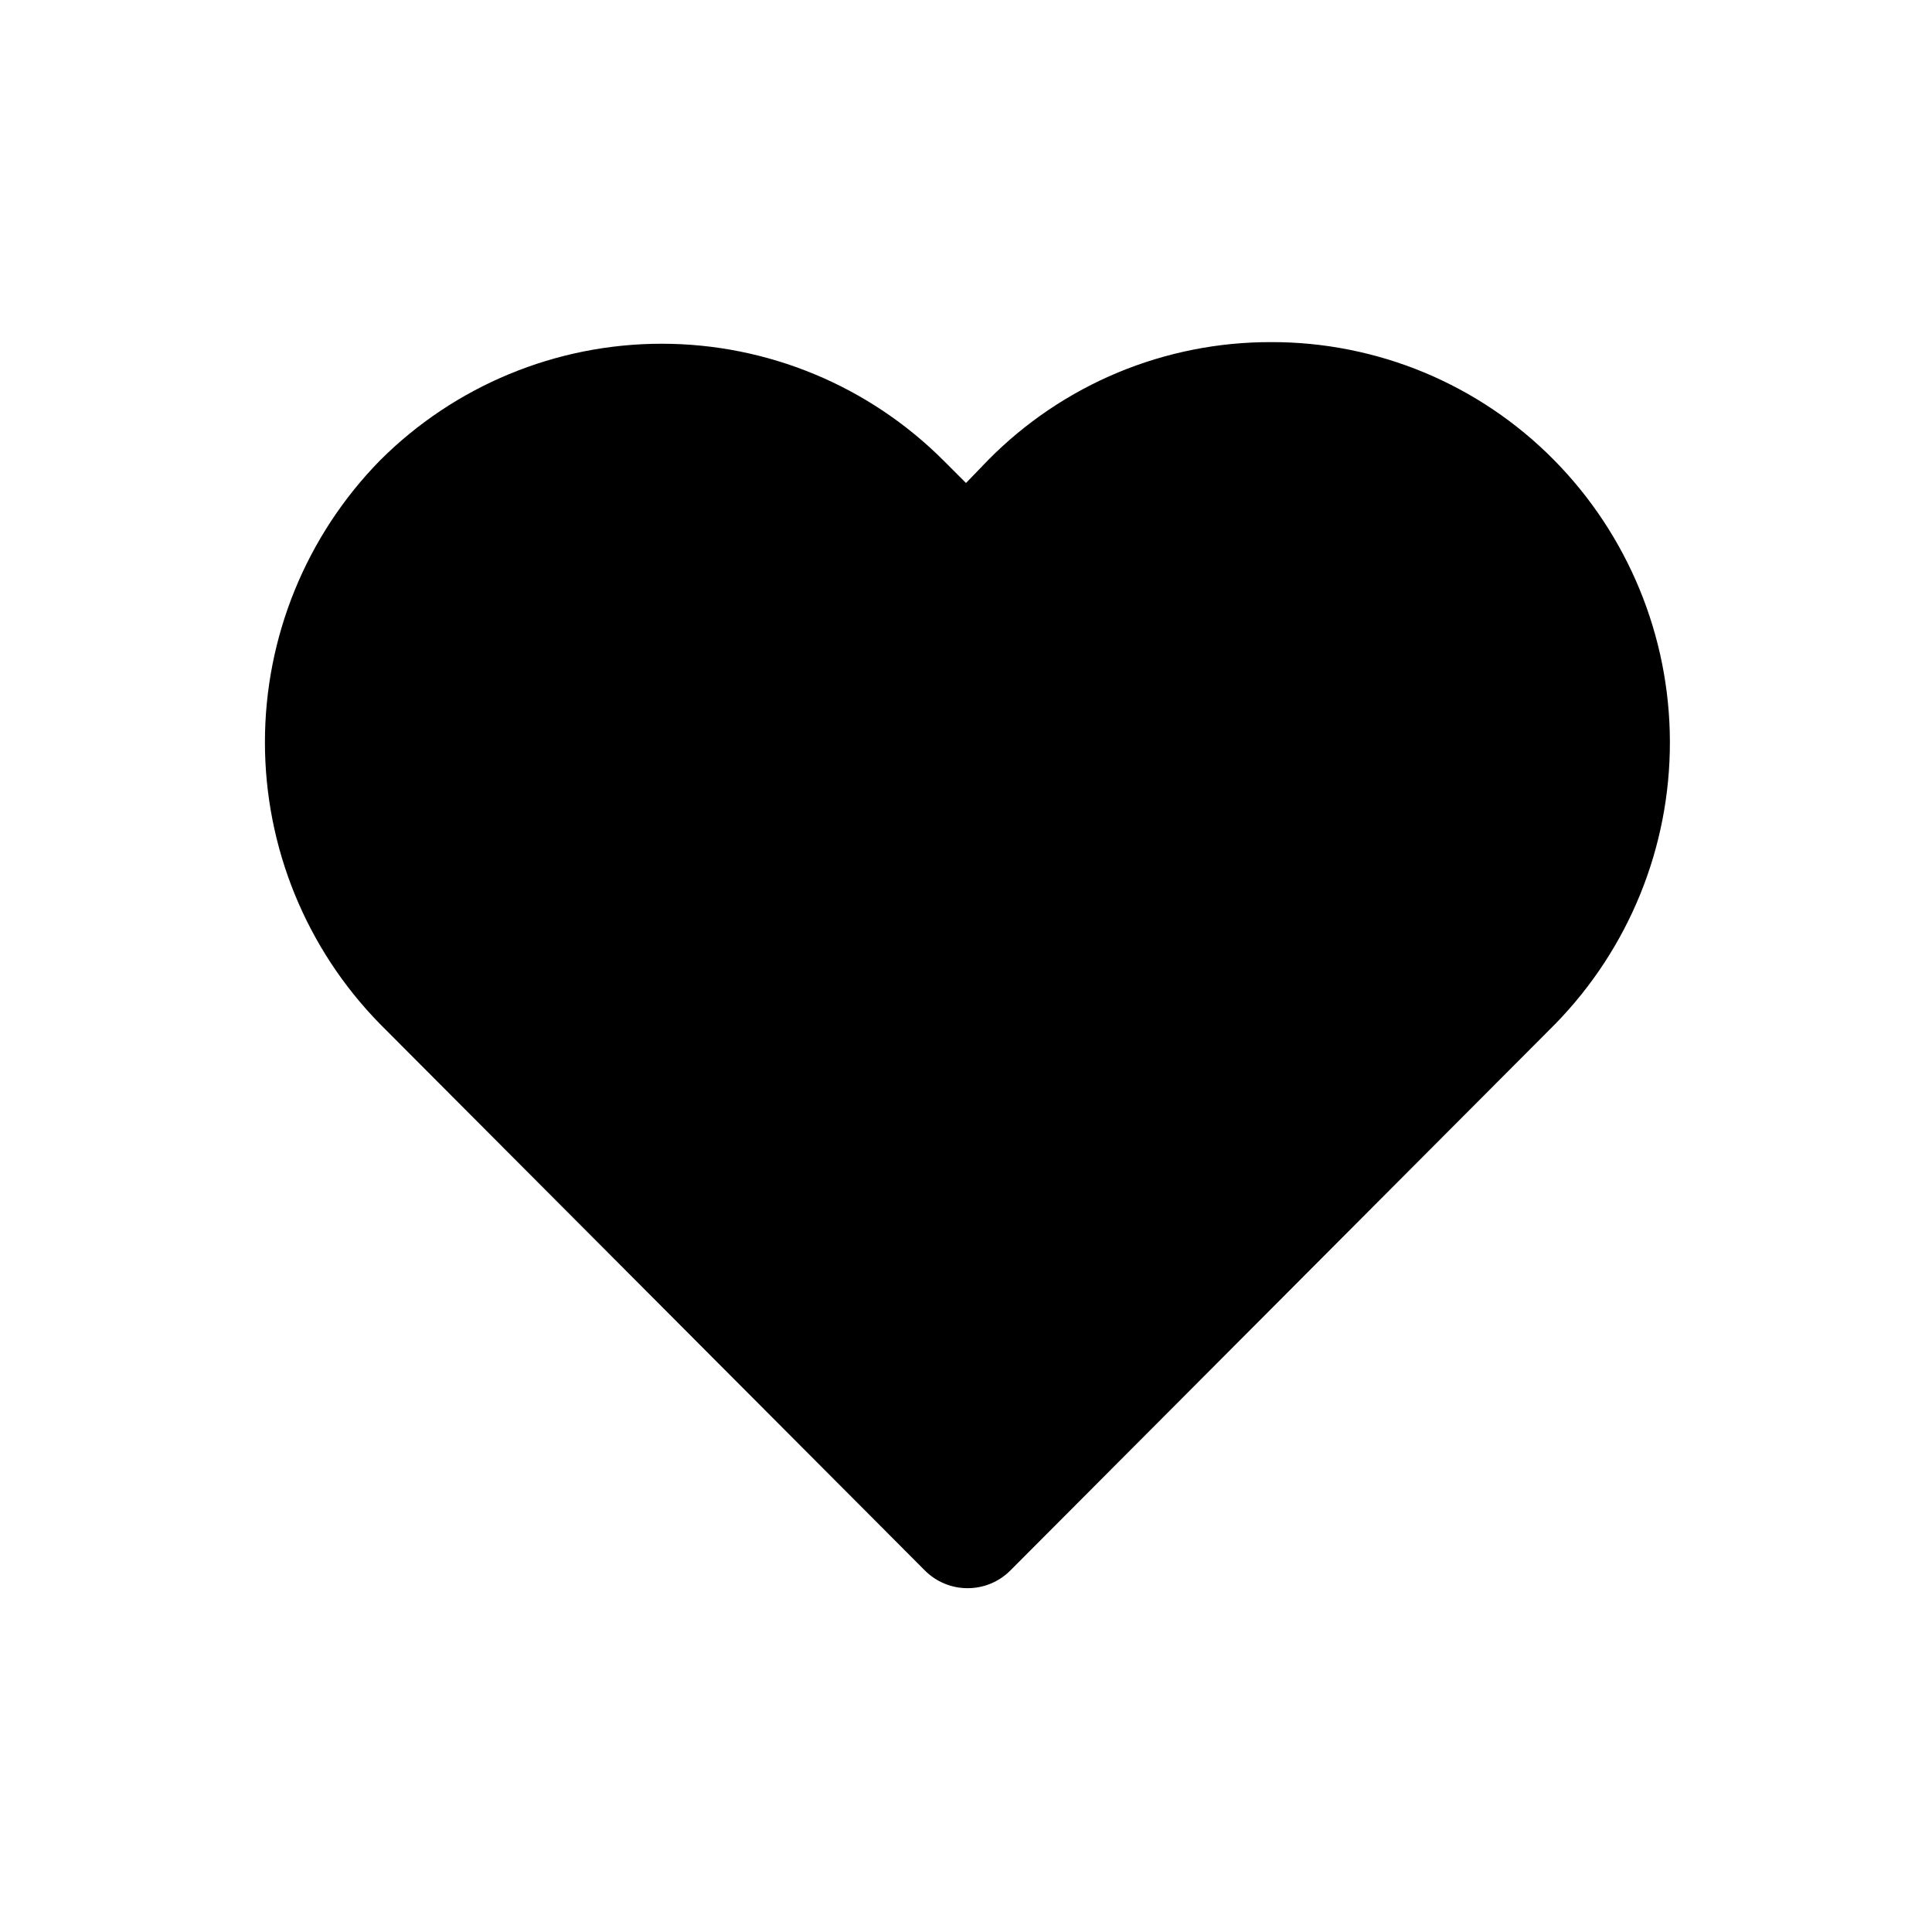
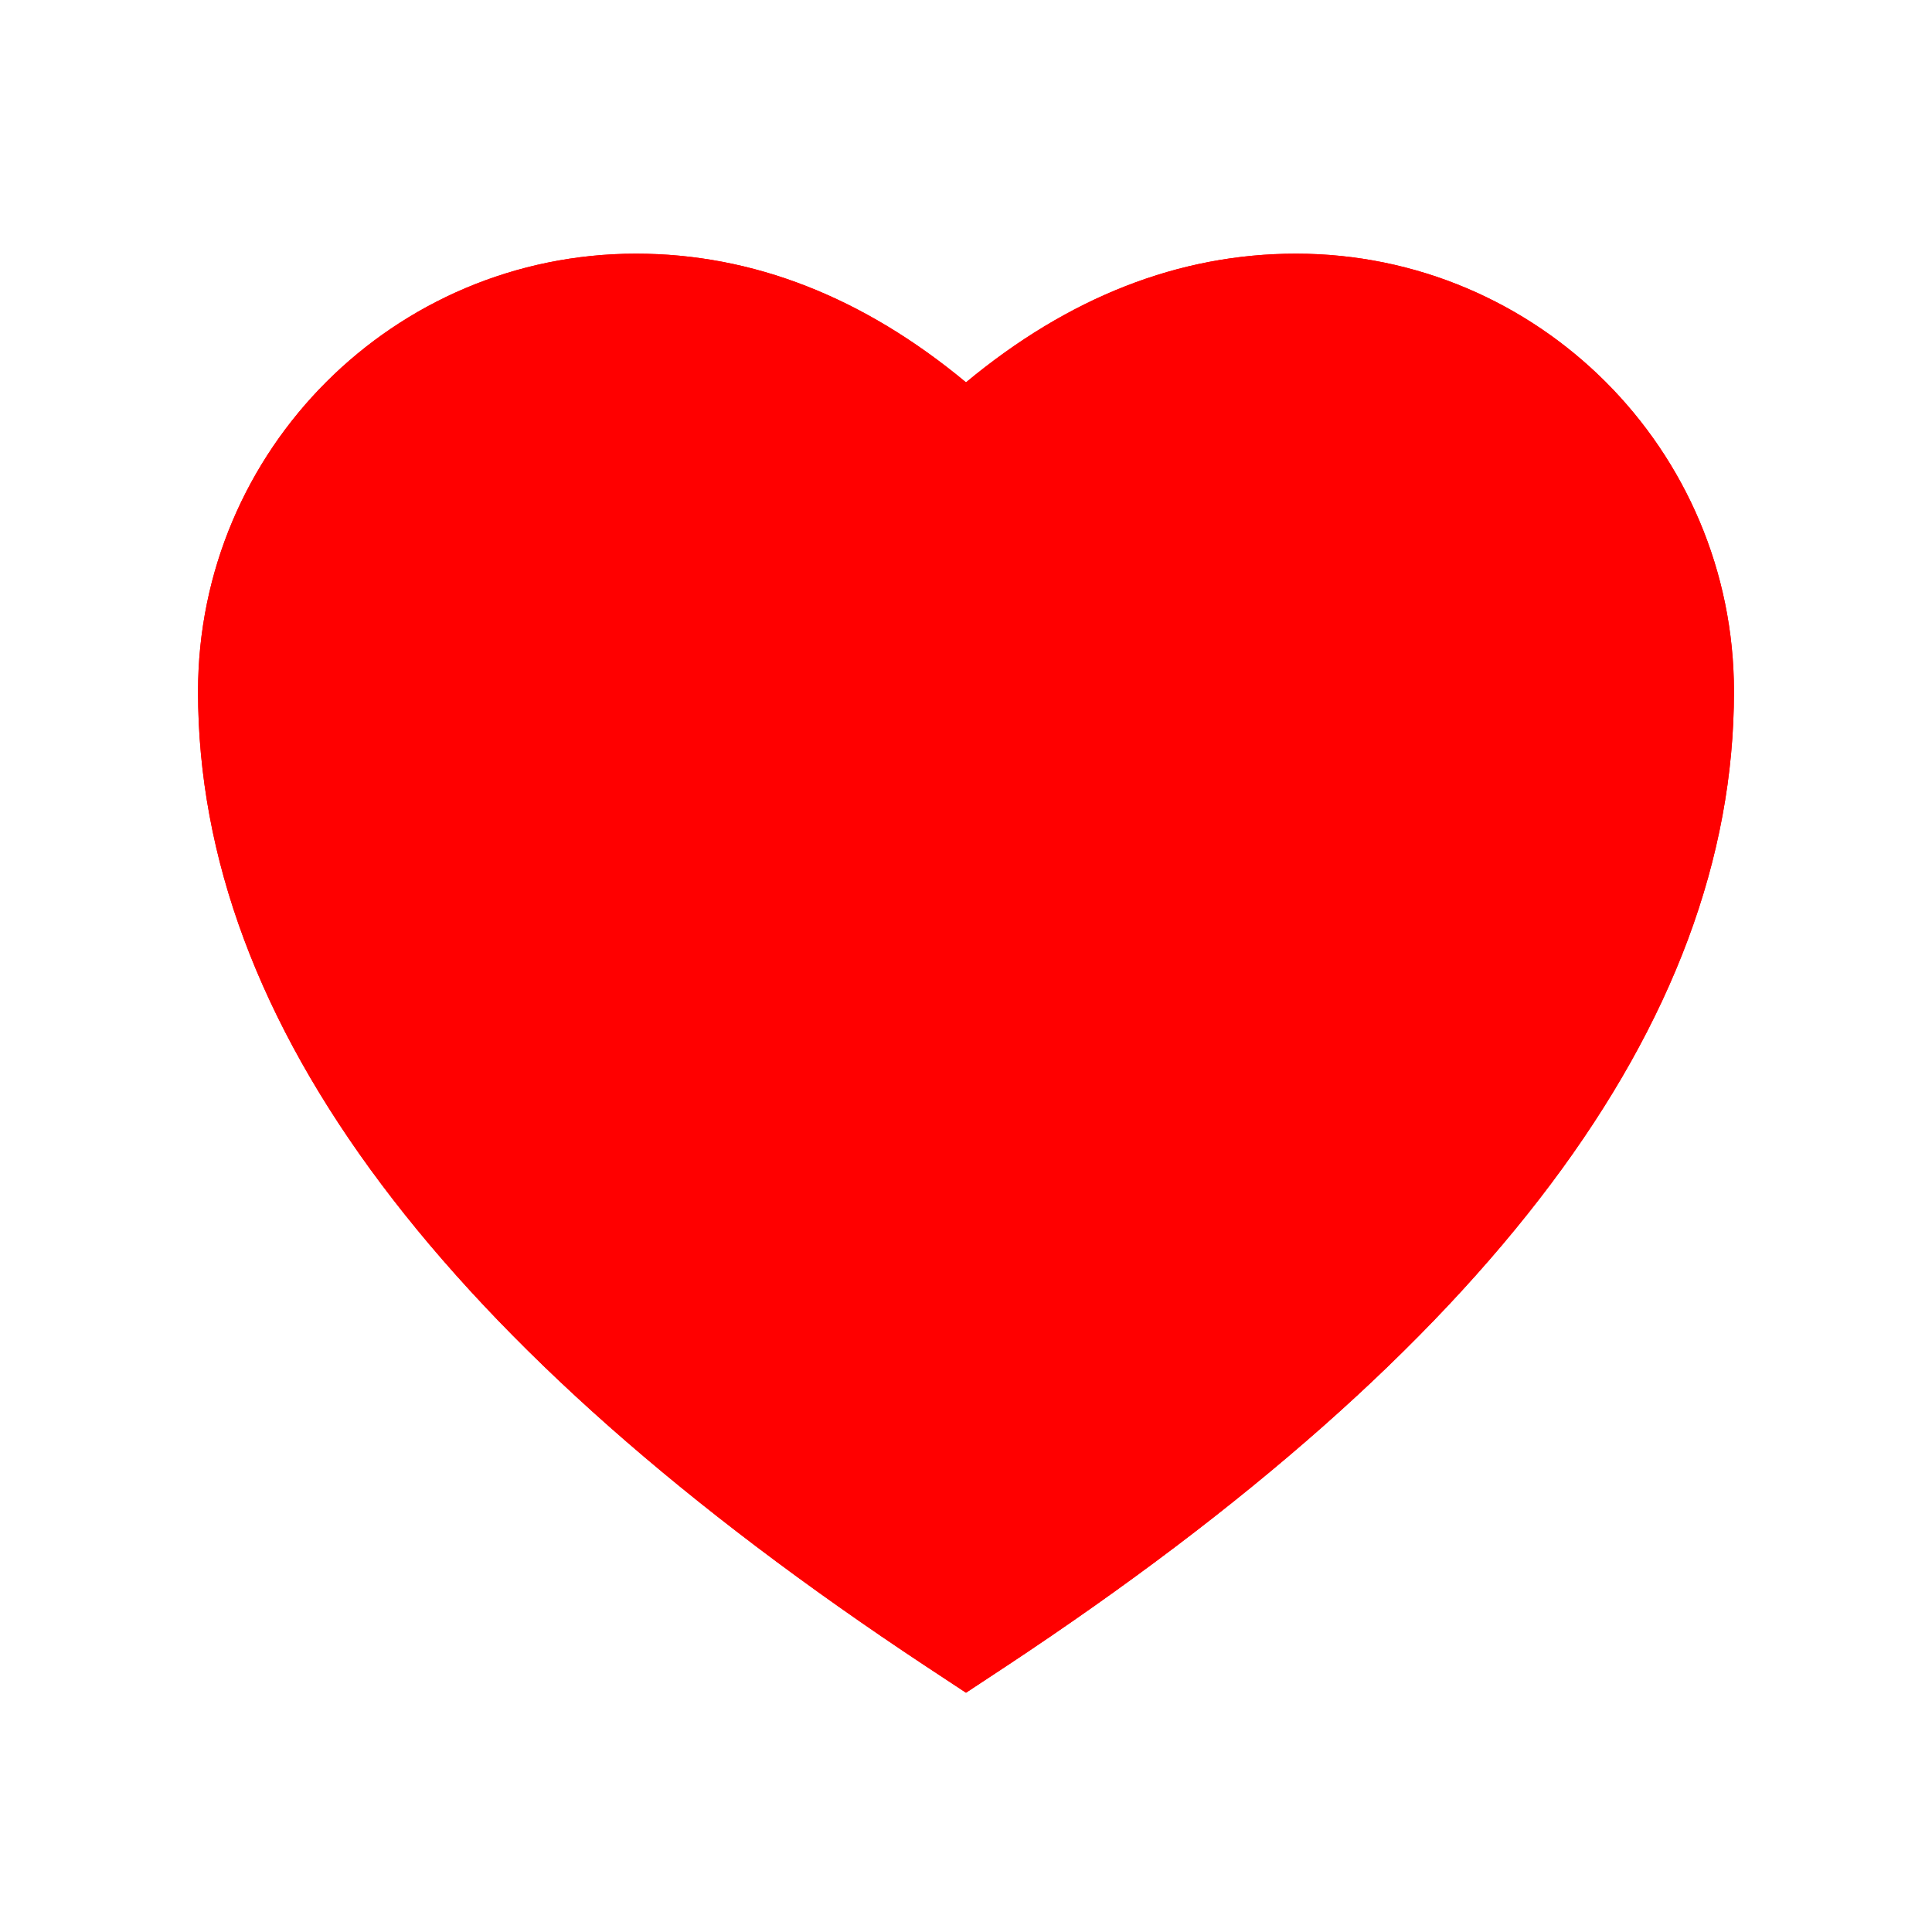
- <svg xmlns="http://www.w3.org/2000/svg" width="800px" height="800px" viewBox="0 0 24 24" fill="none">
-   <path d="M19.3 5.71C18.841 5.246 18.294 4.878 17.692 4.627C17.089 4.377 16.443 4.248 15.79 4.25C15.137 4.248 14.491 4.377 13.888 4.627C13.286 4.878 12.739 5.246 12.28 5.71L12 6L11.72 5.72C10.792 4.792 9.533 4.27 8.22 4.27C6.907 4.27 5.648 4.792 4.72 5.72C3.804 6.655 3.291 7.911 3.291 9.22C3.291 10.529 3.804 11.785 4.72 12.72L11.49 19.51C11.631 19.651 11.821 19.729 12.02 19.729C12.219 19.729 12.409 19.651 12.55 19.51L19.32 12.72C20.236 11.782 20.748 10.522 20.744 9.211C20.741 7.9 20.222 6.642 19.3 5.71Z" fill="#000000" />
+ <svg xmlns="http://www.w3.org/2000/svg" width="16" height="16" viewBox="-2 -2 20 20" fill="red">
+   <path d="M4.584 0.626C2.08 0.626 0.05 2.656 0.05 5.159C0.05 8.602 2.598 11.952 7.586 15.25L8 15.523L8.414 15.25C13.402 11.952 15.95 8.602 15.95 5.159C15.95 2.656 13.92 0.626 11.416 0.626C10.204 0.626 9.06 1.078 8 1.958C6.94 1.078 5.796 0.626 4.584 0.626Z" />
+   <path d="M4.584 0.626C2.08 0.626 0.05 2.656 0.05 5.159C0.05 8.602 2.598 11.952 7.586 15.25L8 15.523L8.414 15.25C13.402 11.952 15.95 8.602 15.95 5.159C15.95 2.656 13.92 0.626 11.416 0.626C10.204 0.626 9.06 1.078 8 1.958C6.94 1.078 5.796 0.626 4.584 0.626ZM1.55 5.159C1.55 3.484 2.908 2.126 4.584 2.126C5.577 2.126 6.532 2.572 7.472 3.504L8 4.027L8.528 3.504C9.468 2.572 10.423 2.126 11.416 2.126C13.092 2.126 14.45 3.484 14.45 5.159C14.45 7.903 12.333 10.77 8 13.721C3.667 10.77 1.55 7.903 1.55 5.159Z" />
</svg>
